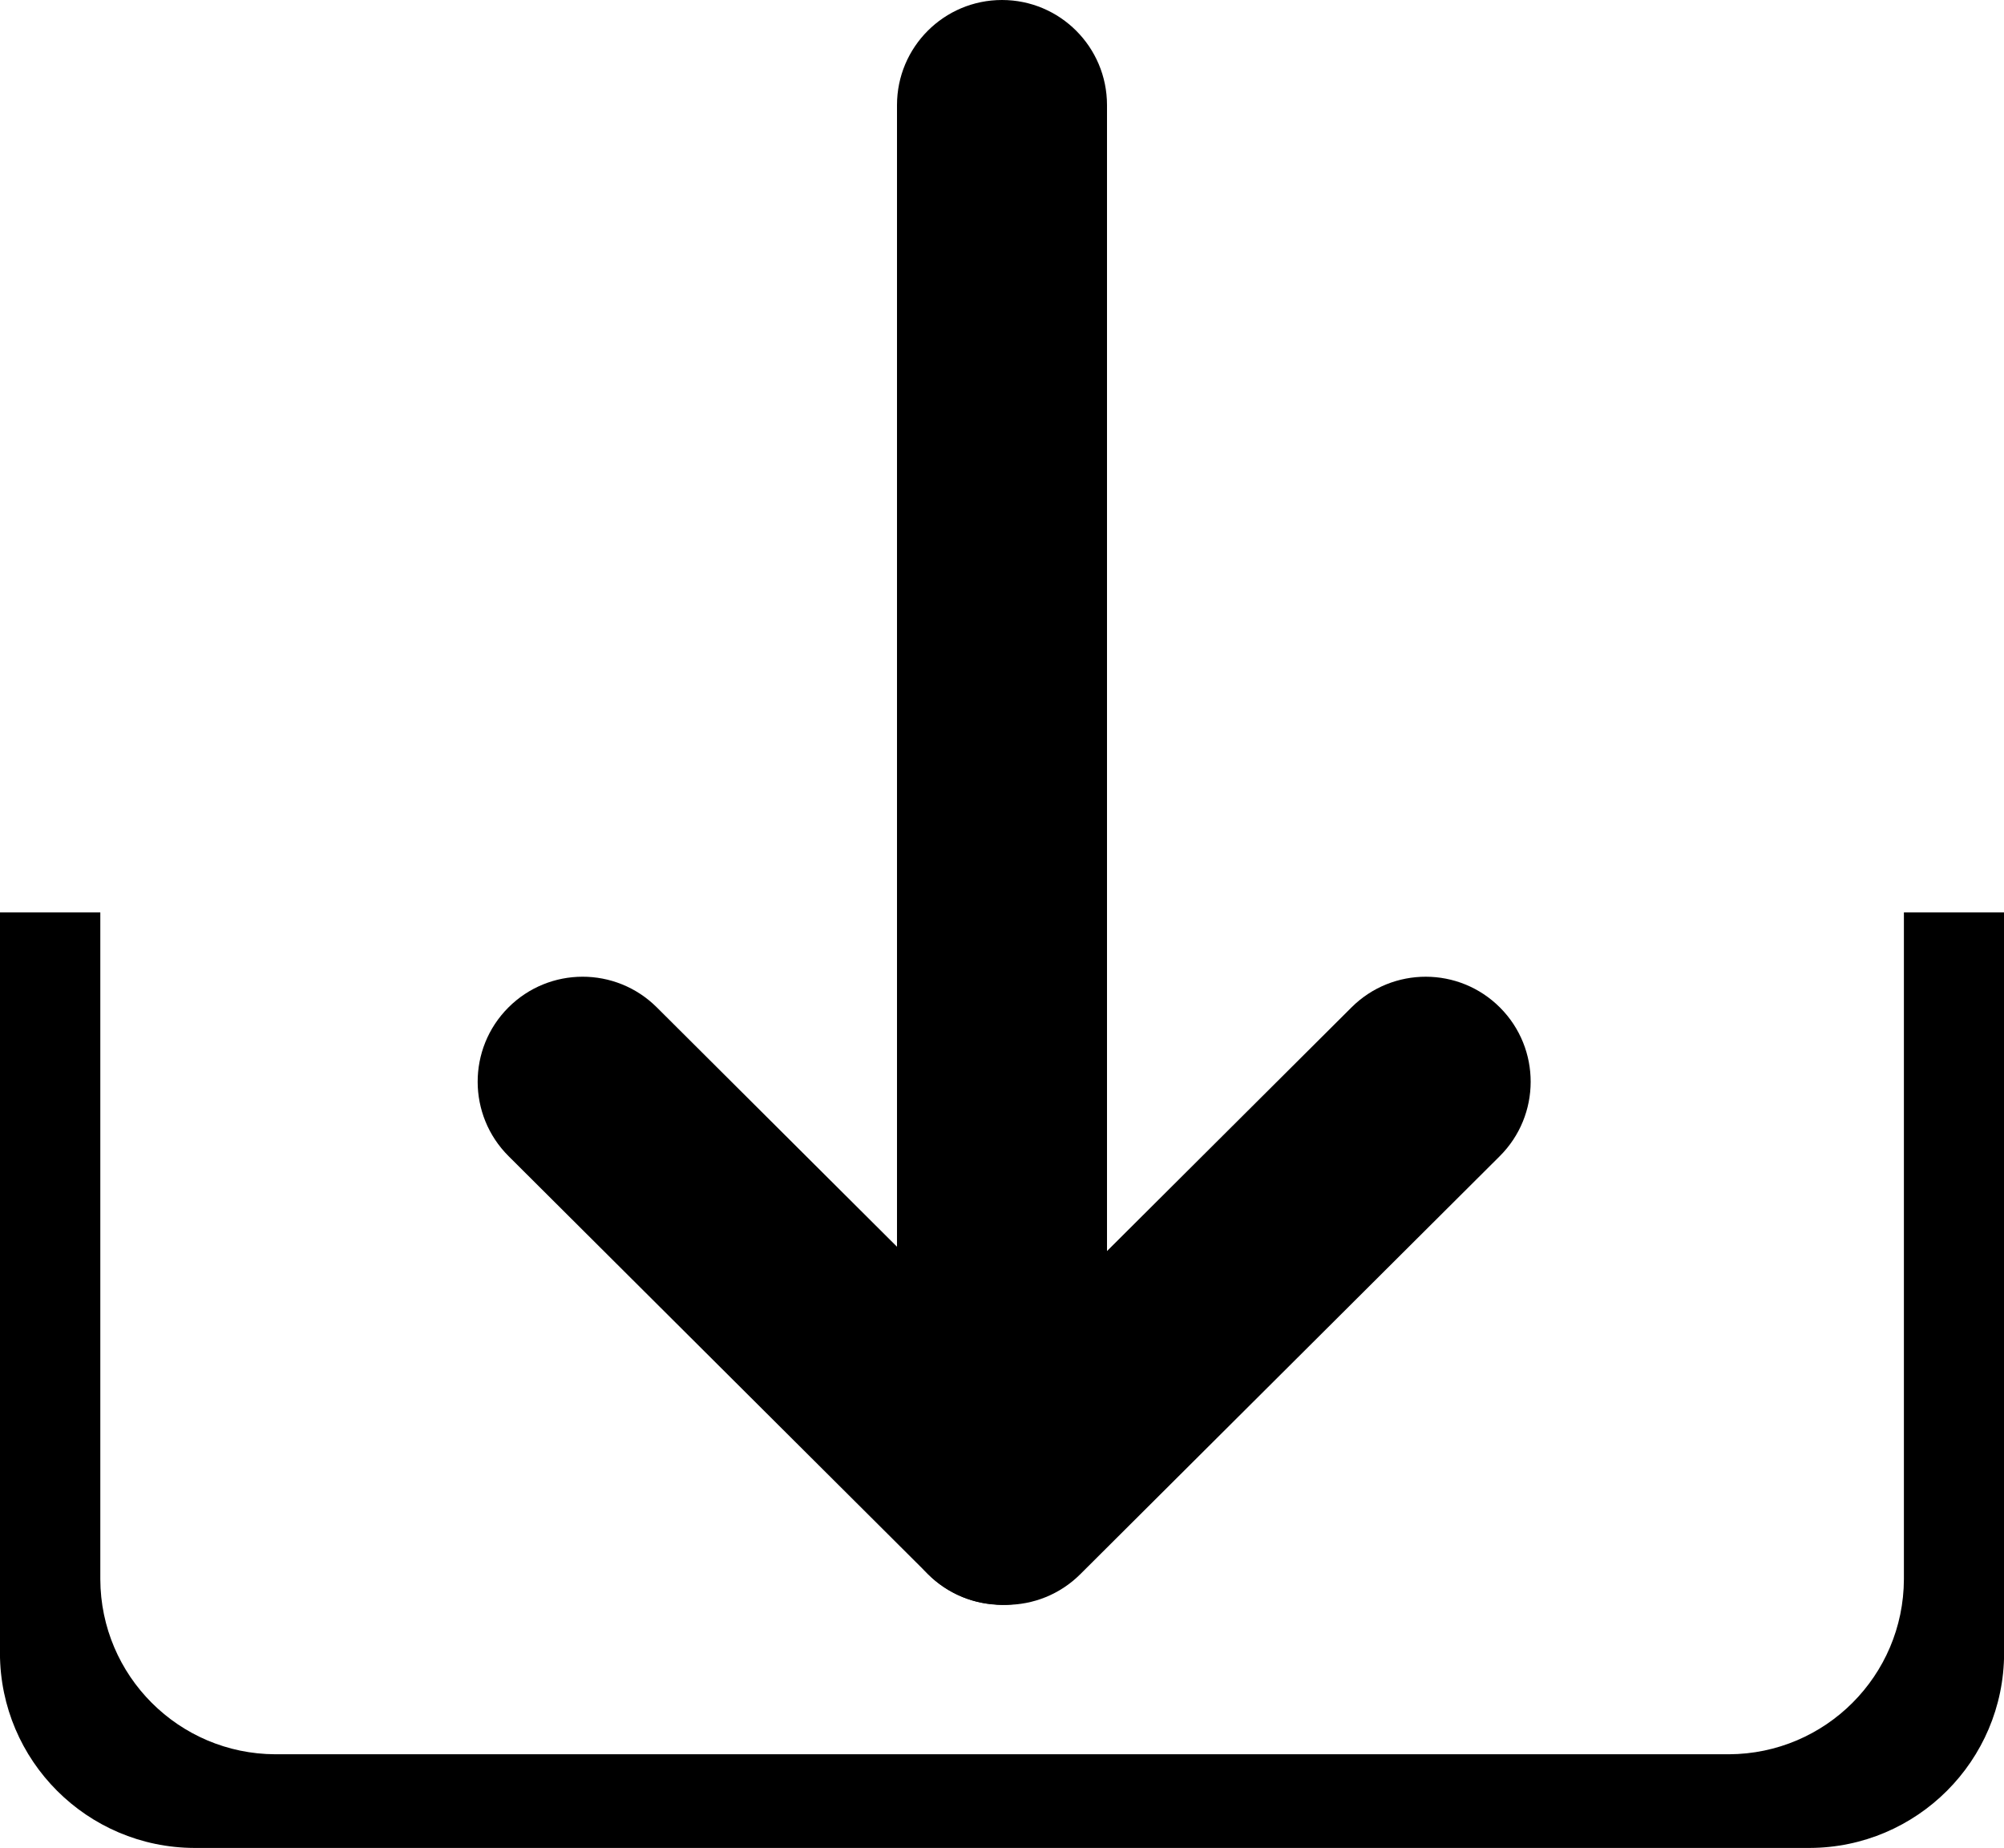
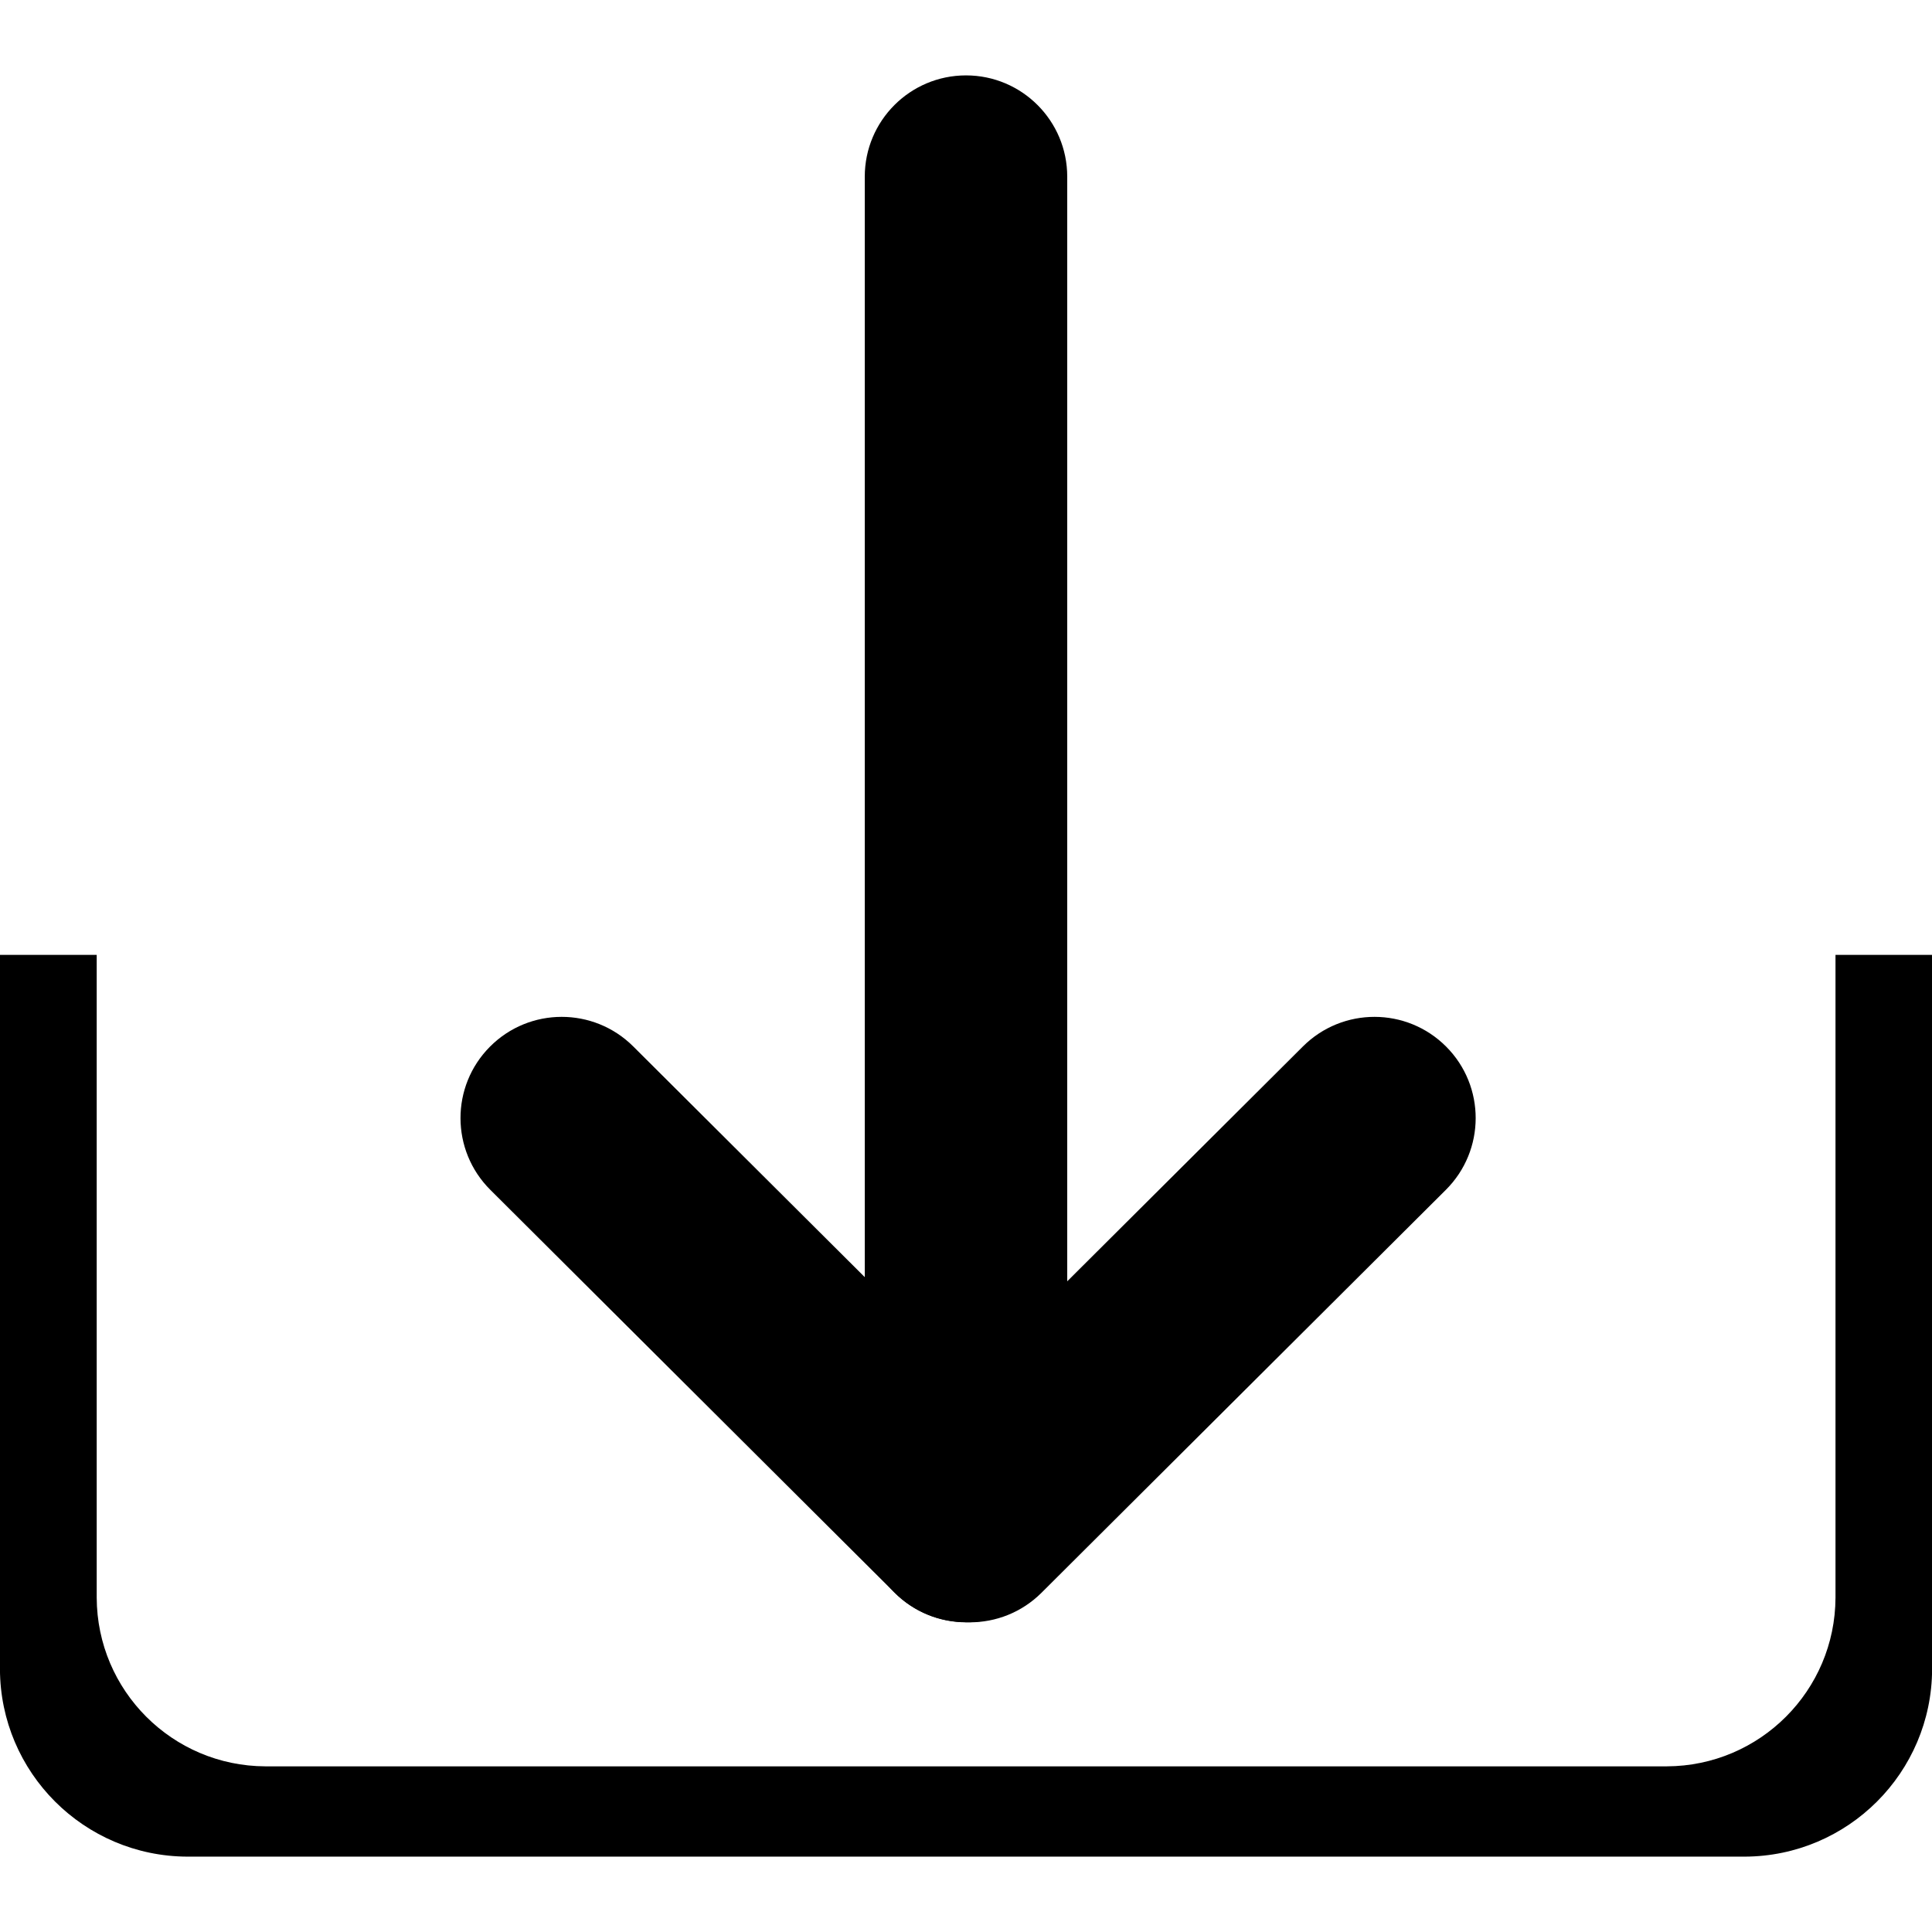
- <svg xmlns="http://www.w3.org/2000/svg" width="13.159" height="12.132" viewBox="0 0 13.159 12.132">
+ <svg xmlns="http://www.w3.org/2000/svg" width="1em" height="1em" viewBox="0 0 13.159 12.132">
  <rect x="5.89" width="1.379" height="10.535" rx="0.69" />
  <rect x="5.934" y="7.774" width="1.379" height="5.268" rx="0.69" transform="translate(-6.8445 5.8198) rotate(-45.1024)" />
  <rect x="8.714" y="7.774" width="1.379" height="5.268" rx="0.69" transform="translate(7.2488 22.4819) rotate(-134.8976)" />
  <path d="M13.922,7.924v4.378a1.153,1.153,0,0,1-1.149,1.149H3.228a1.153,1.153,0,0,1-1.149-1.149V7.924H1.42v4.865a1.281,1.281,0,0,0,1.277,1.277H13.303a1.281,1.281,0,0,0,1.277-1.277V7.924Z" transform="translate(-1.4203 -1.9338)" />
</svg>
